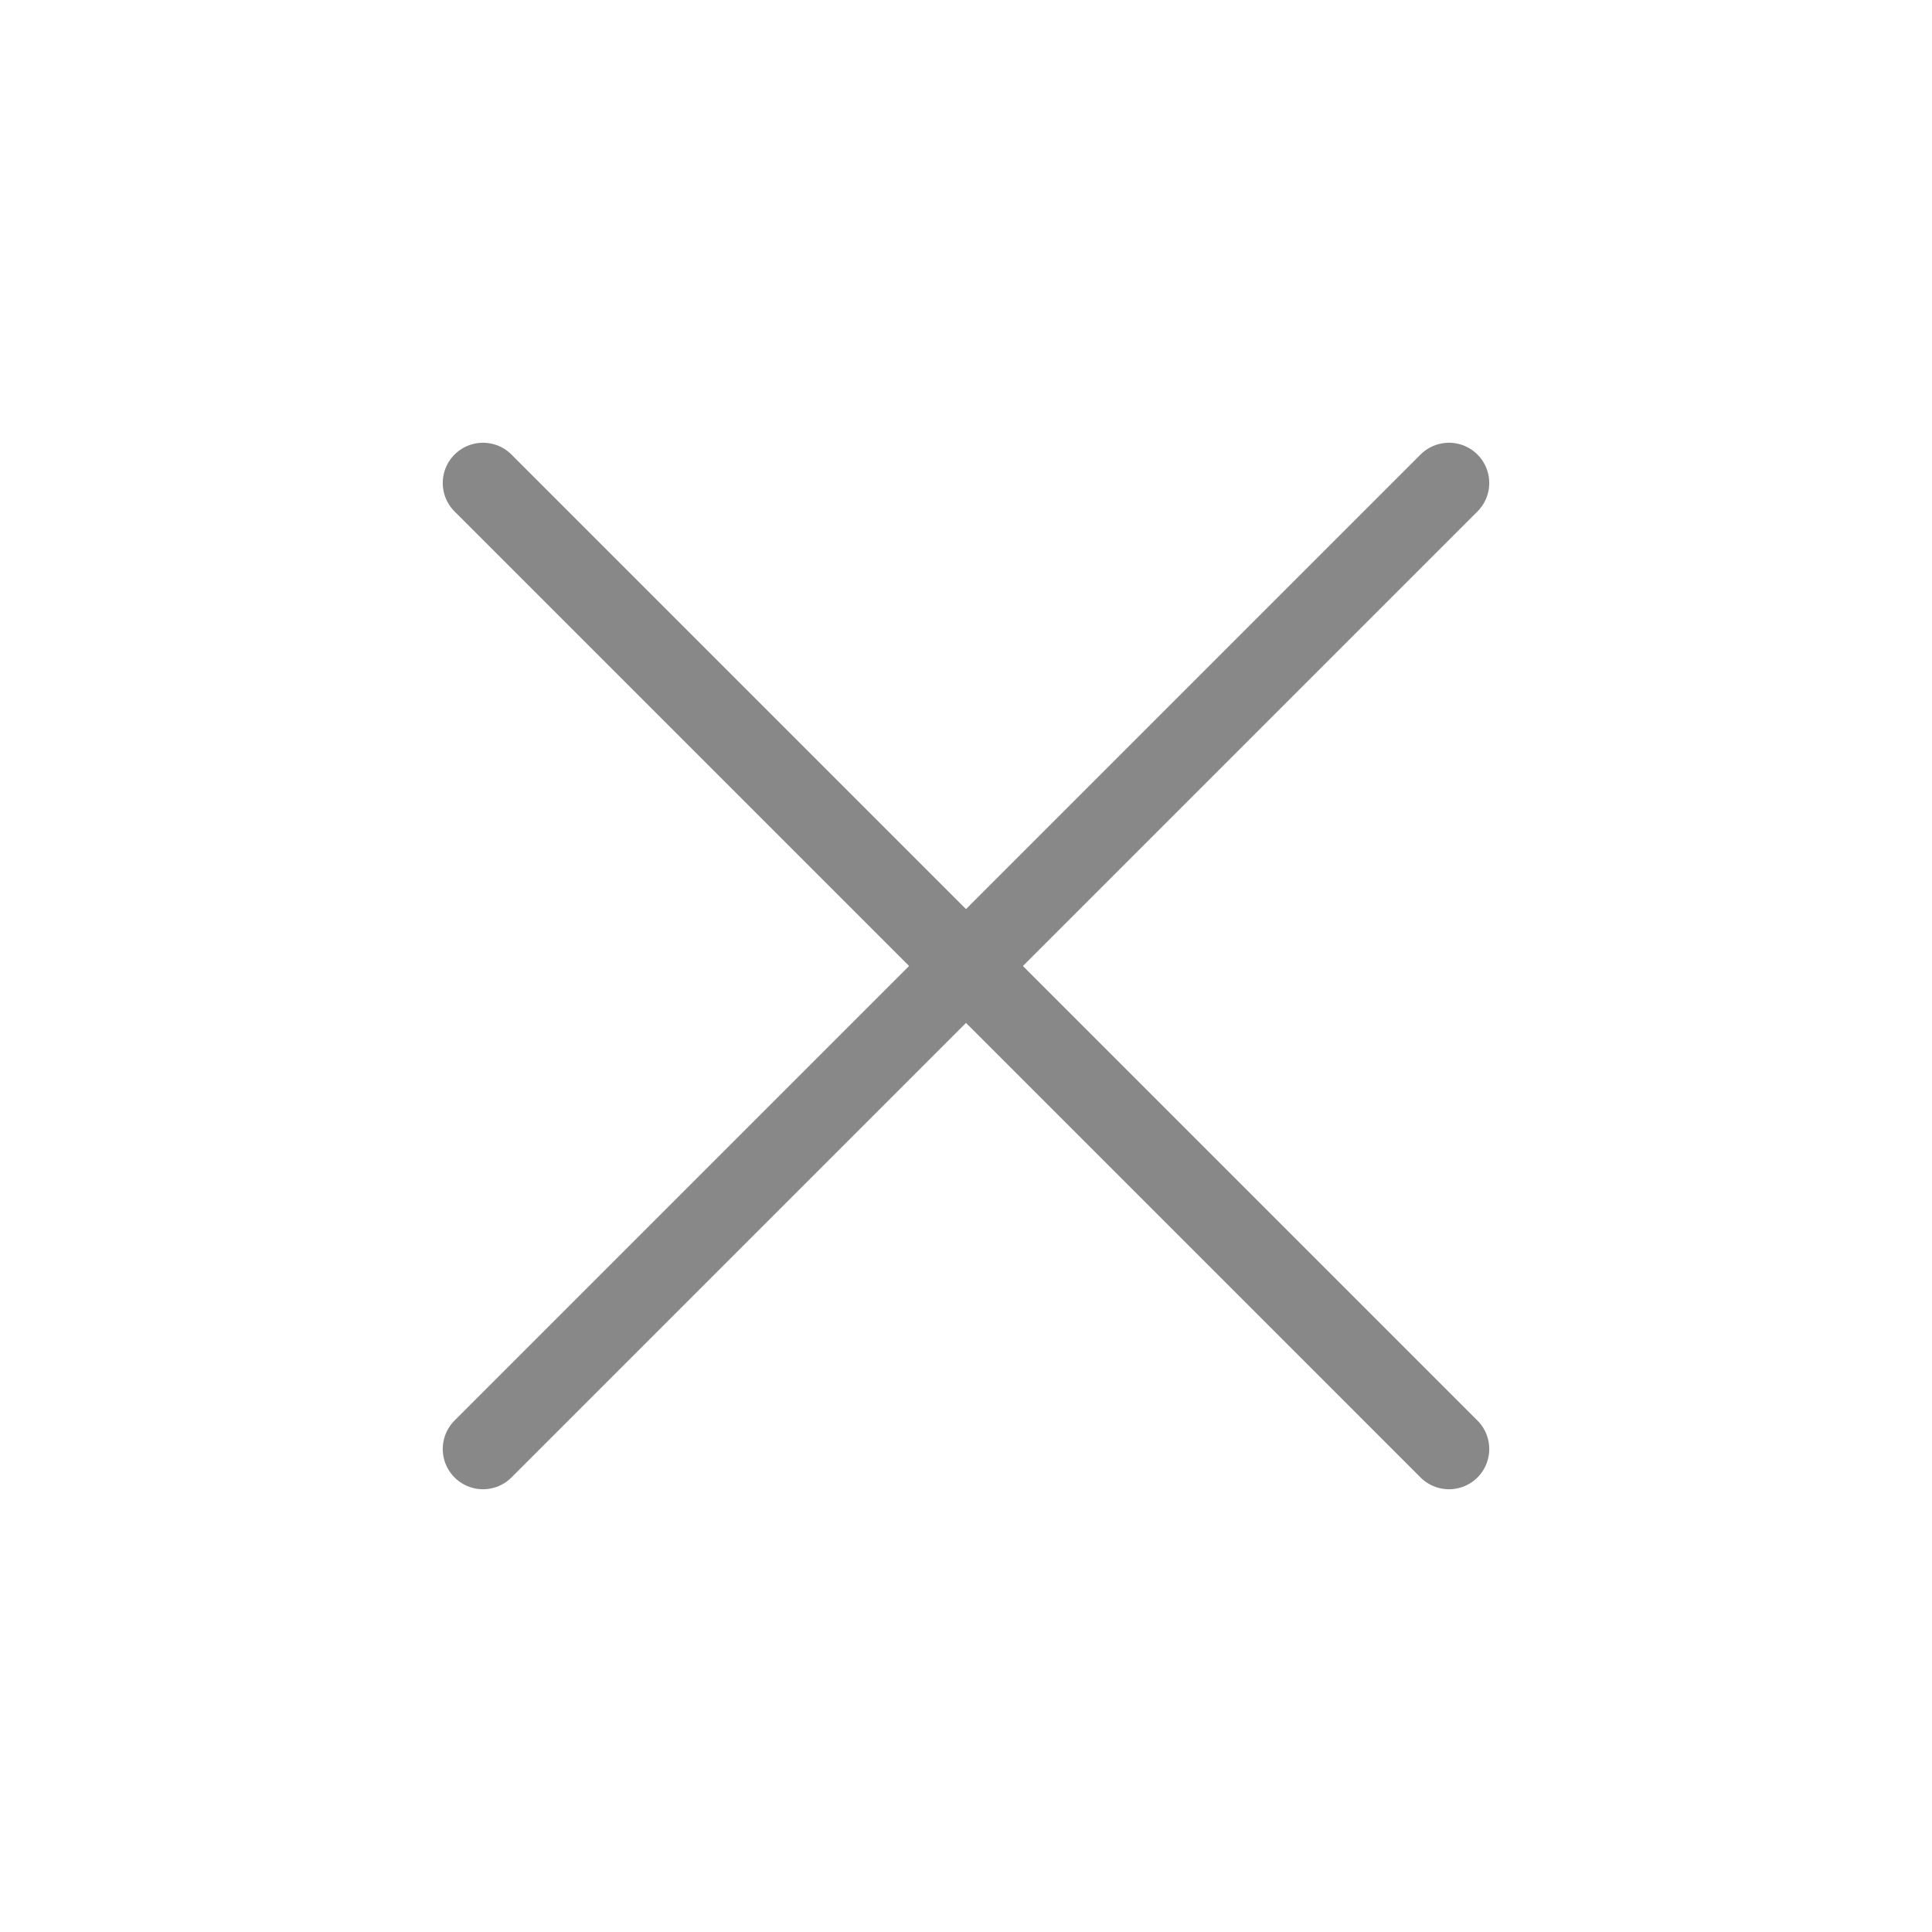
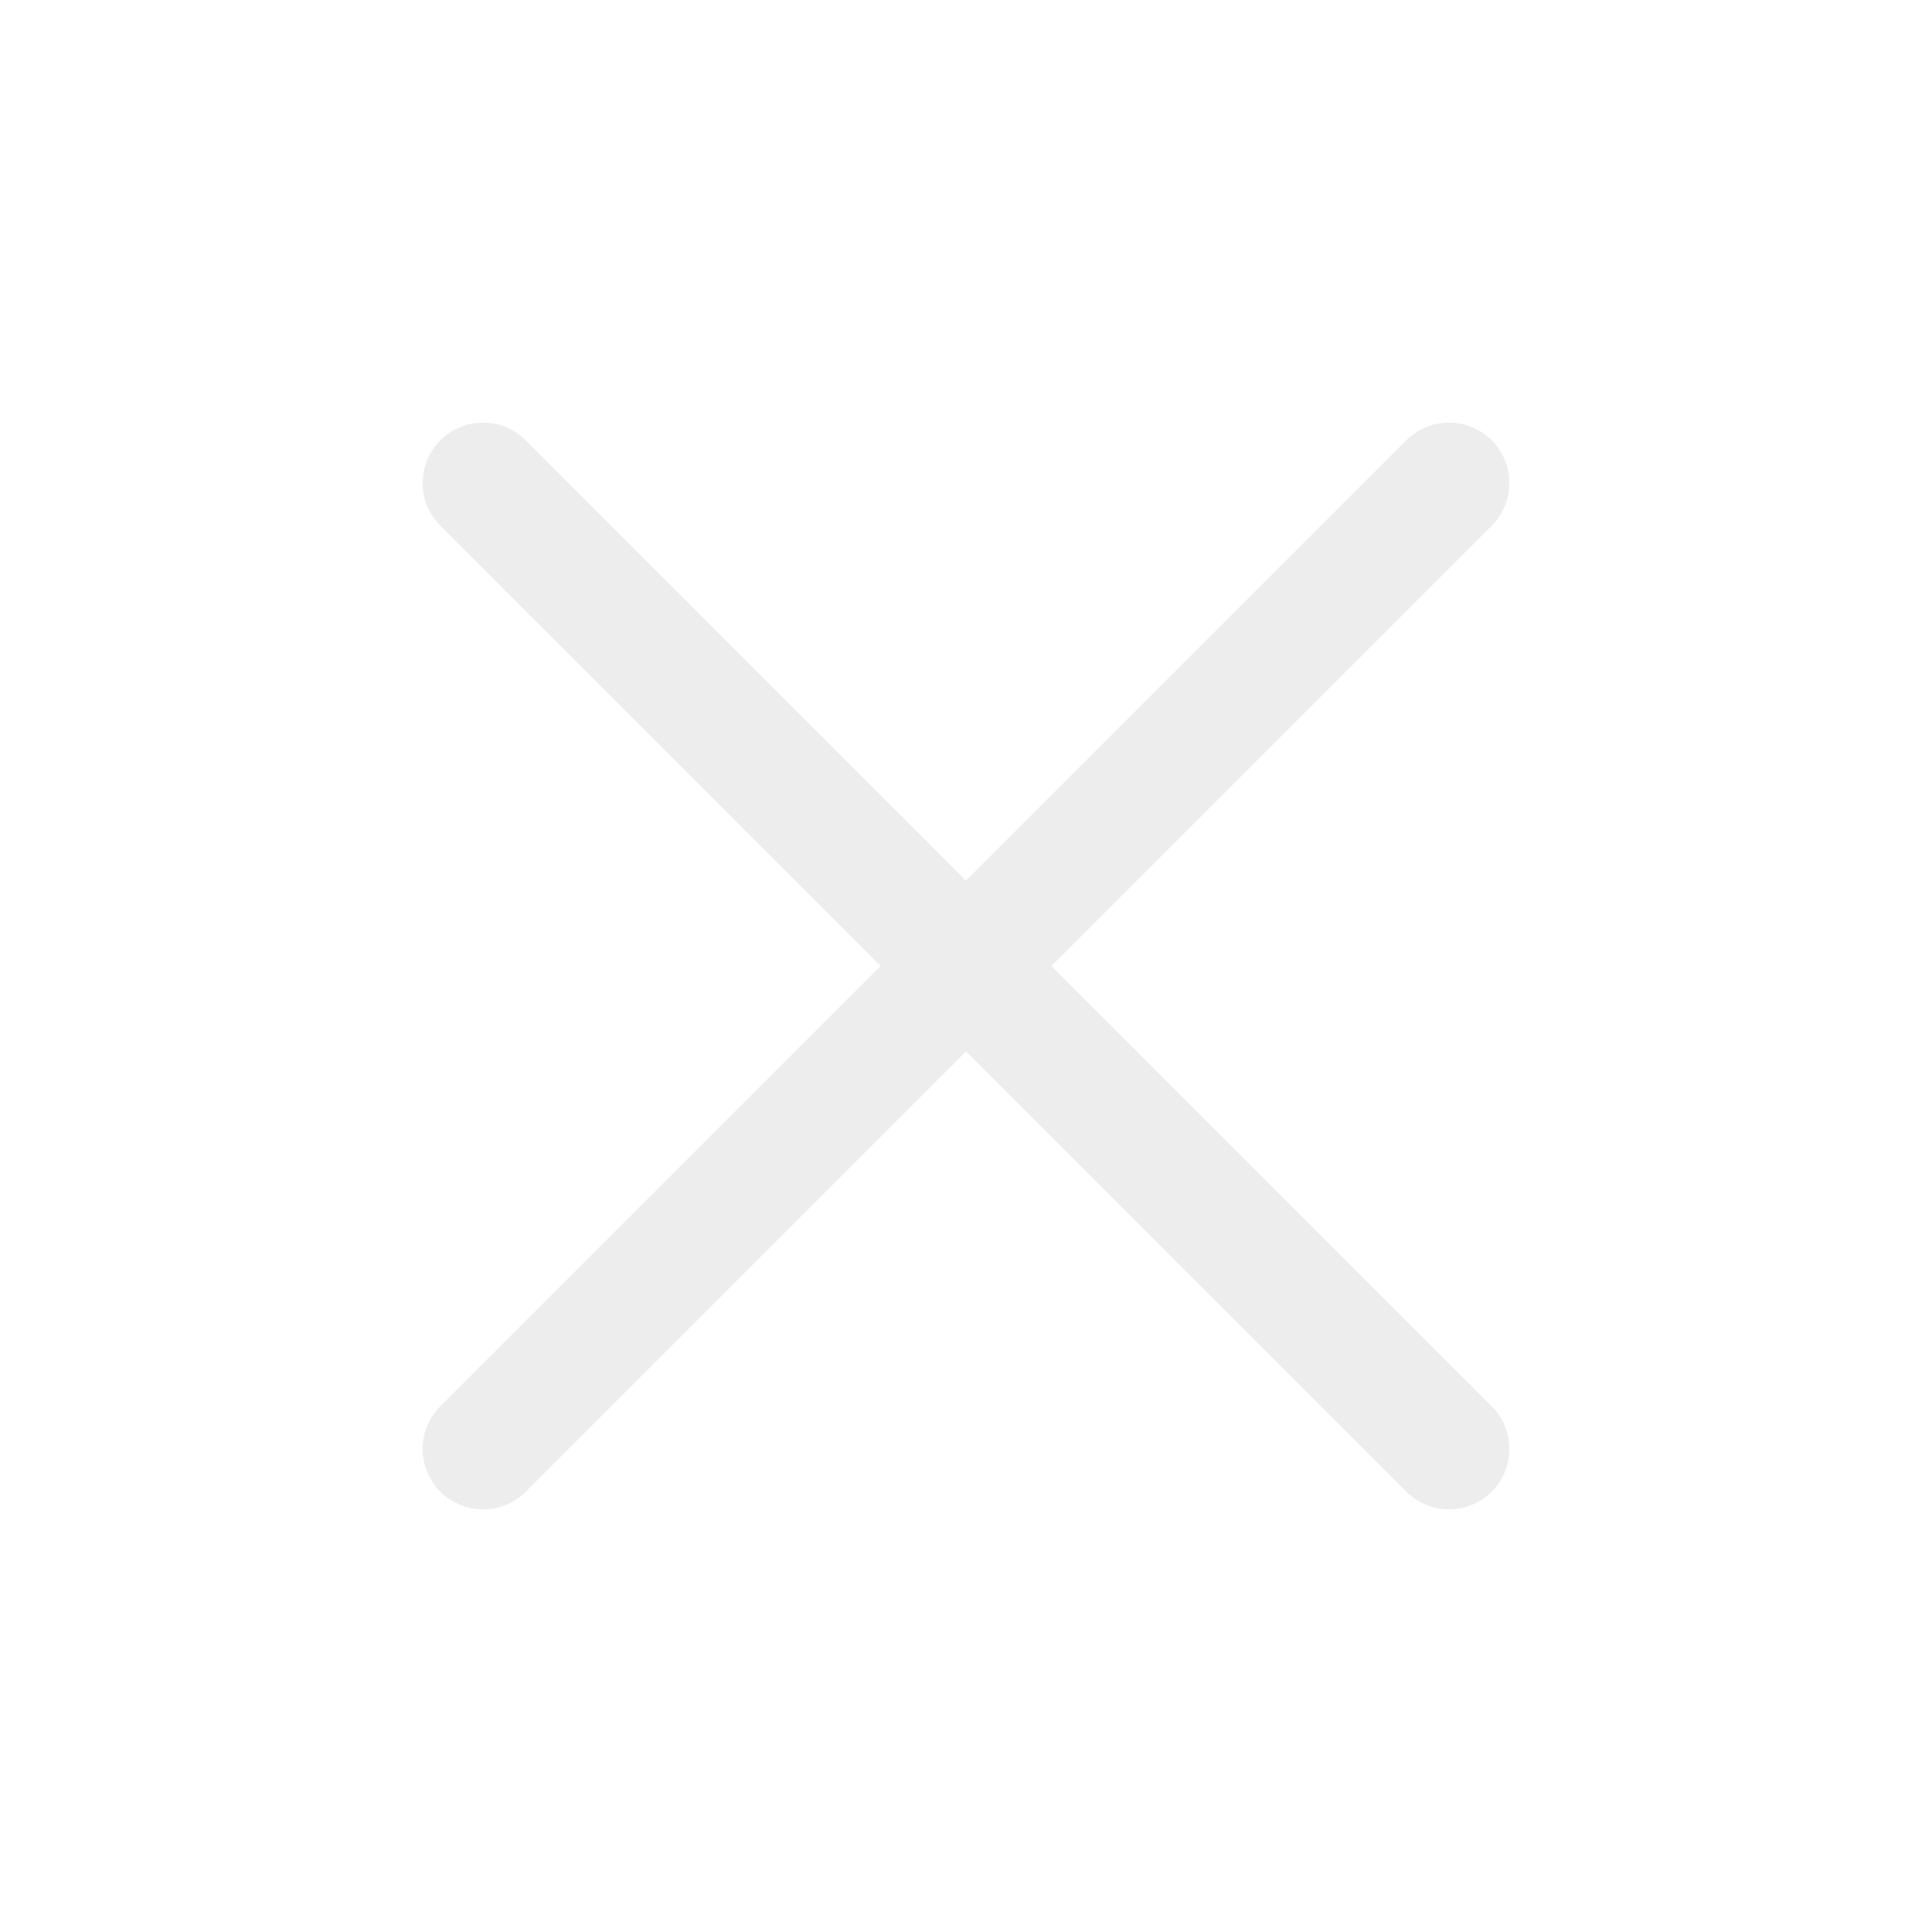
- <svg xmlns="http://www.w3.org/2000/svg" width="24" height="24" viewBox="0 0 24 24" fill="none" stroke="#888888" stroke-width="1" stroke-linecap="round" stroke-linejoin="round" class="feather feather-x">
+ <svg xmlns="http://www.w3.org/2000/svg" width="24" height="24" viewBox="0 0 24 24" fill="none" stroke="#ededed" stroke-width="1.5" stroke-linecap="round" stroke-linejoin="round" class="feather feather-x">
  <line x1="18" y1="6" x2="6" y2="18" />
  <line x1="6" y1="6" x2="18" y2="18" />
</svg>
